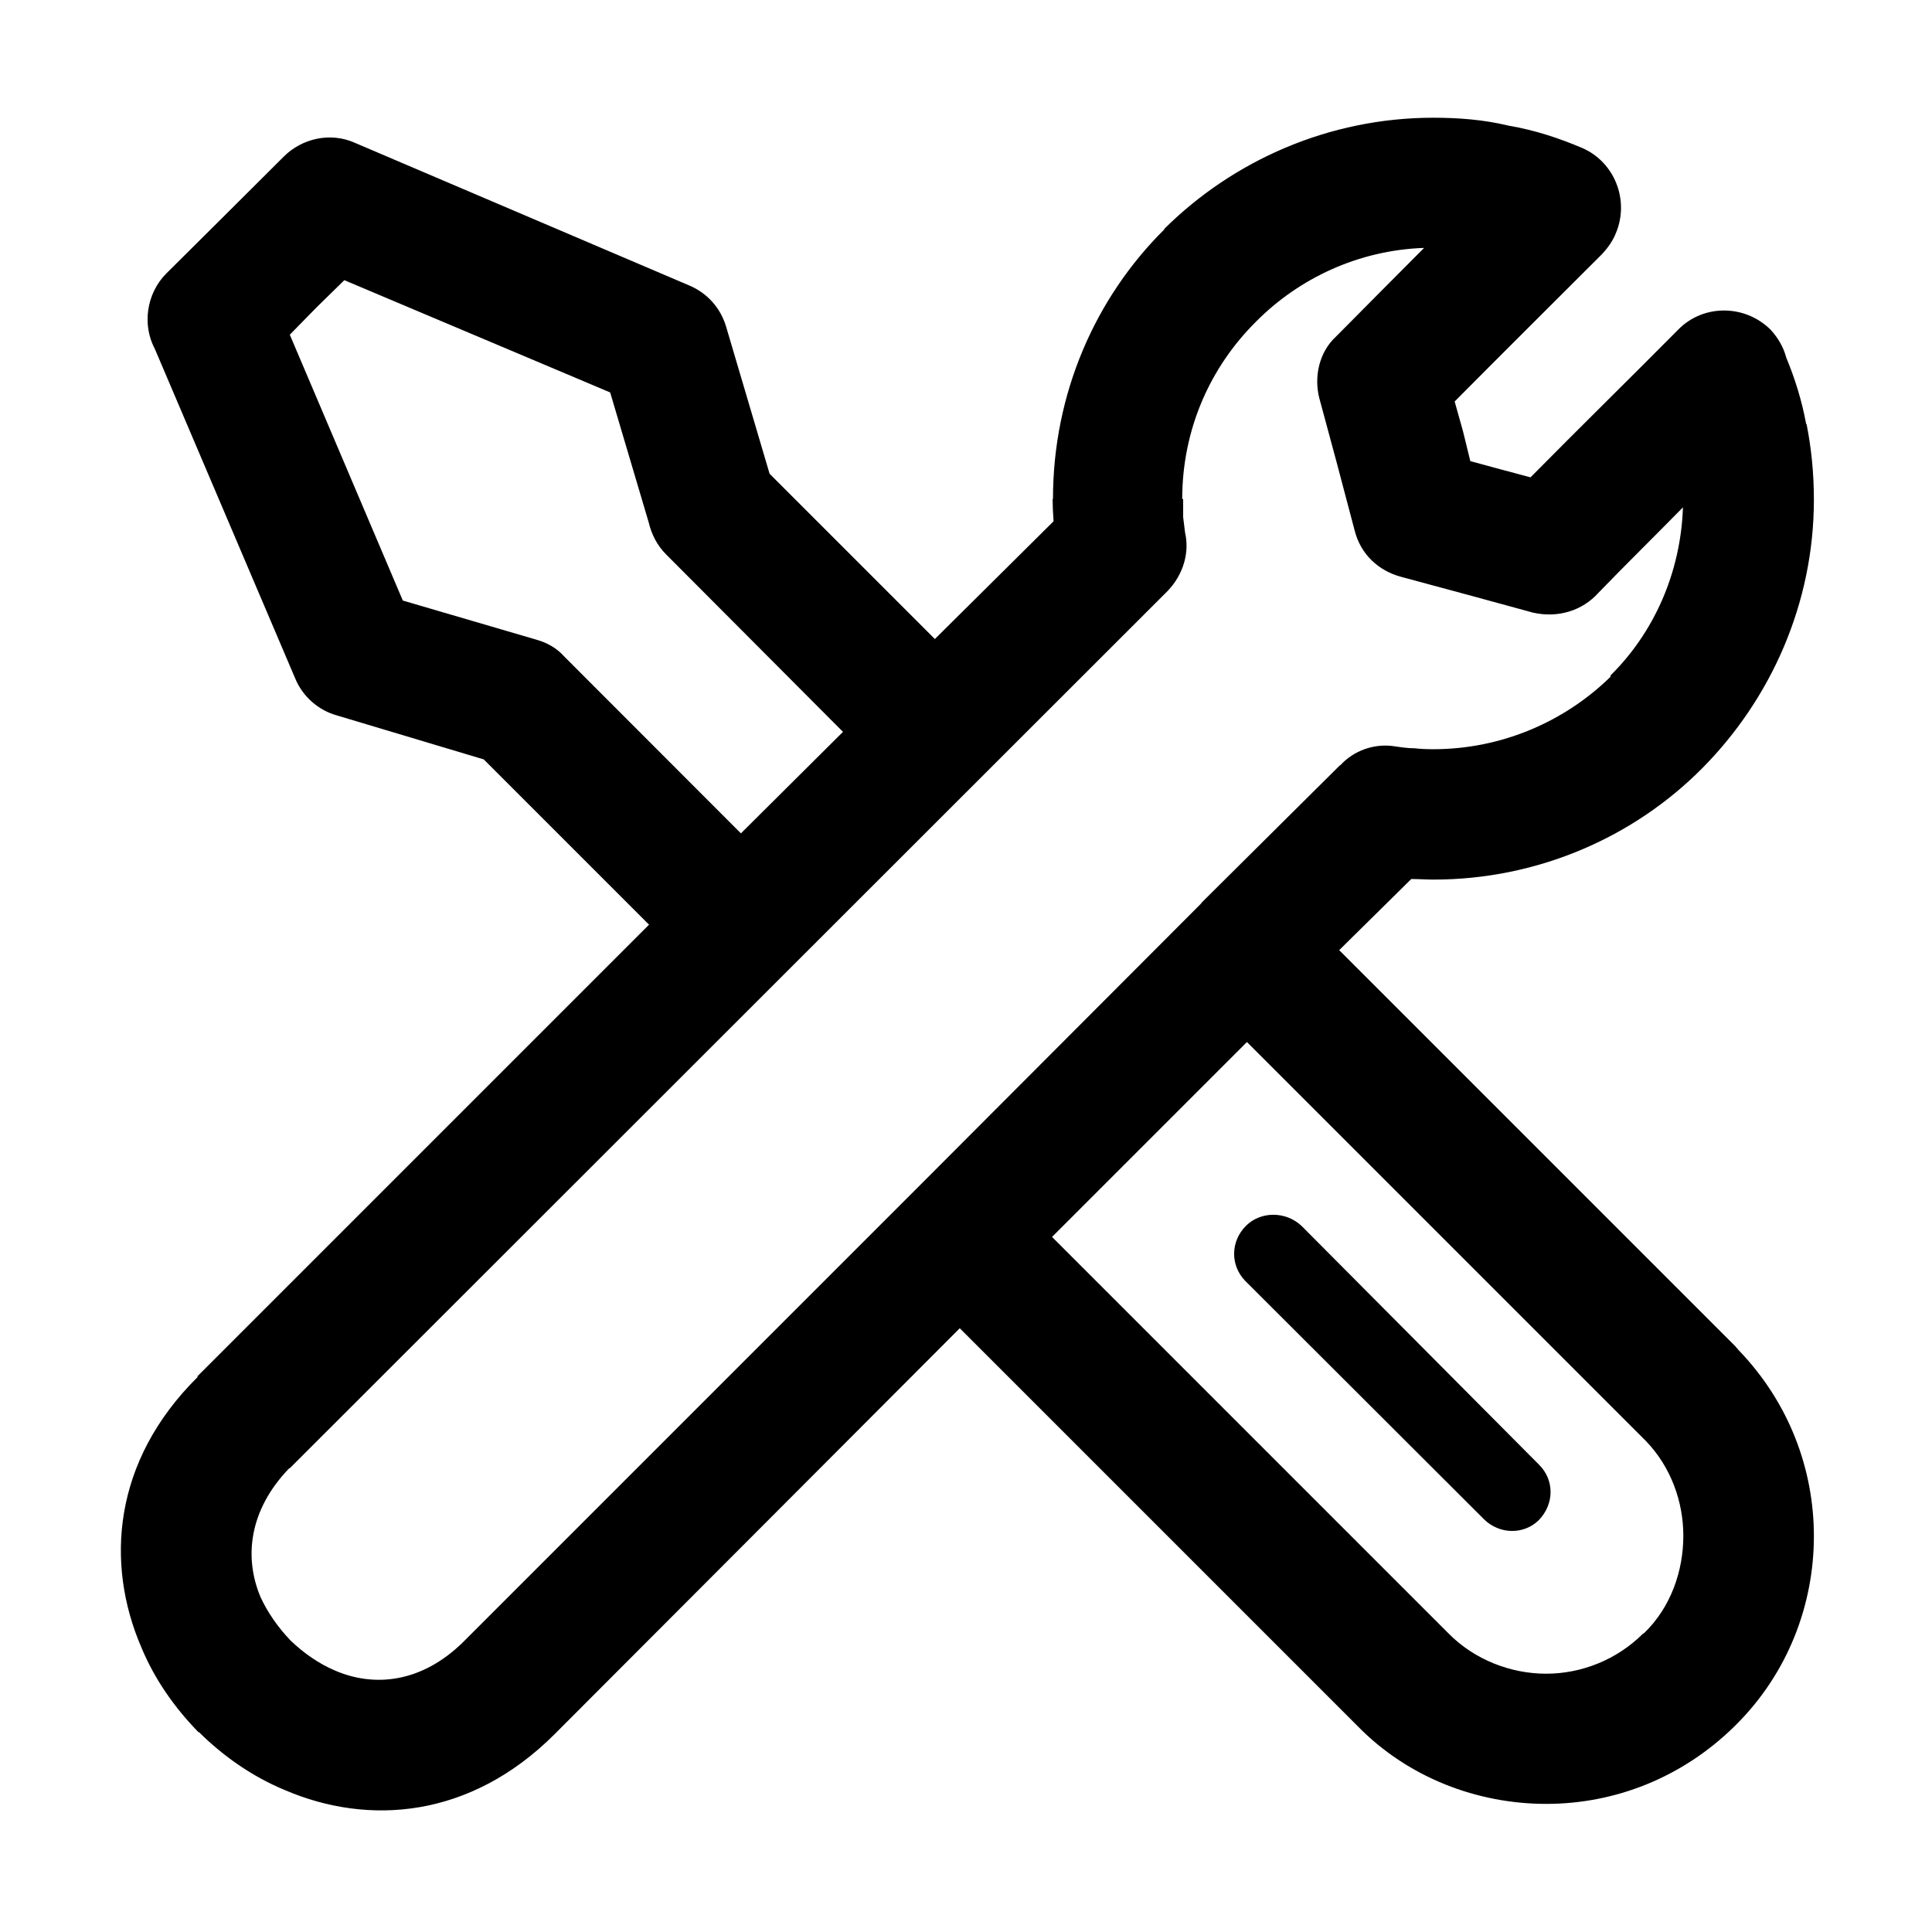
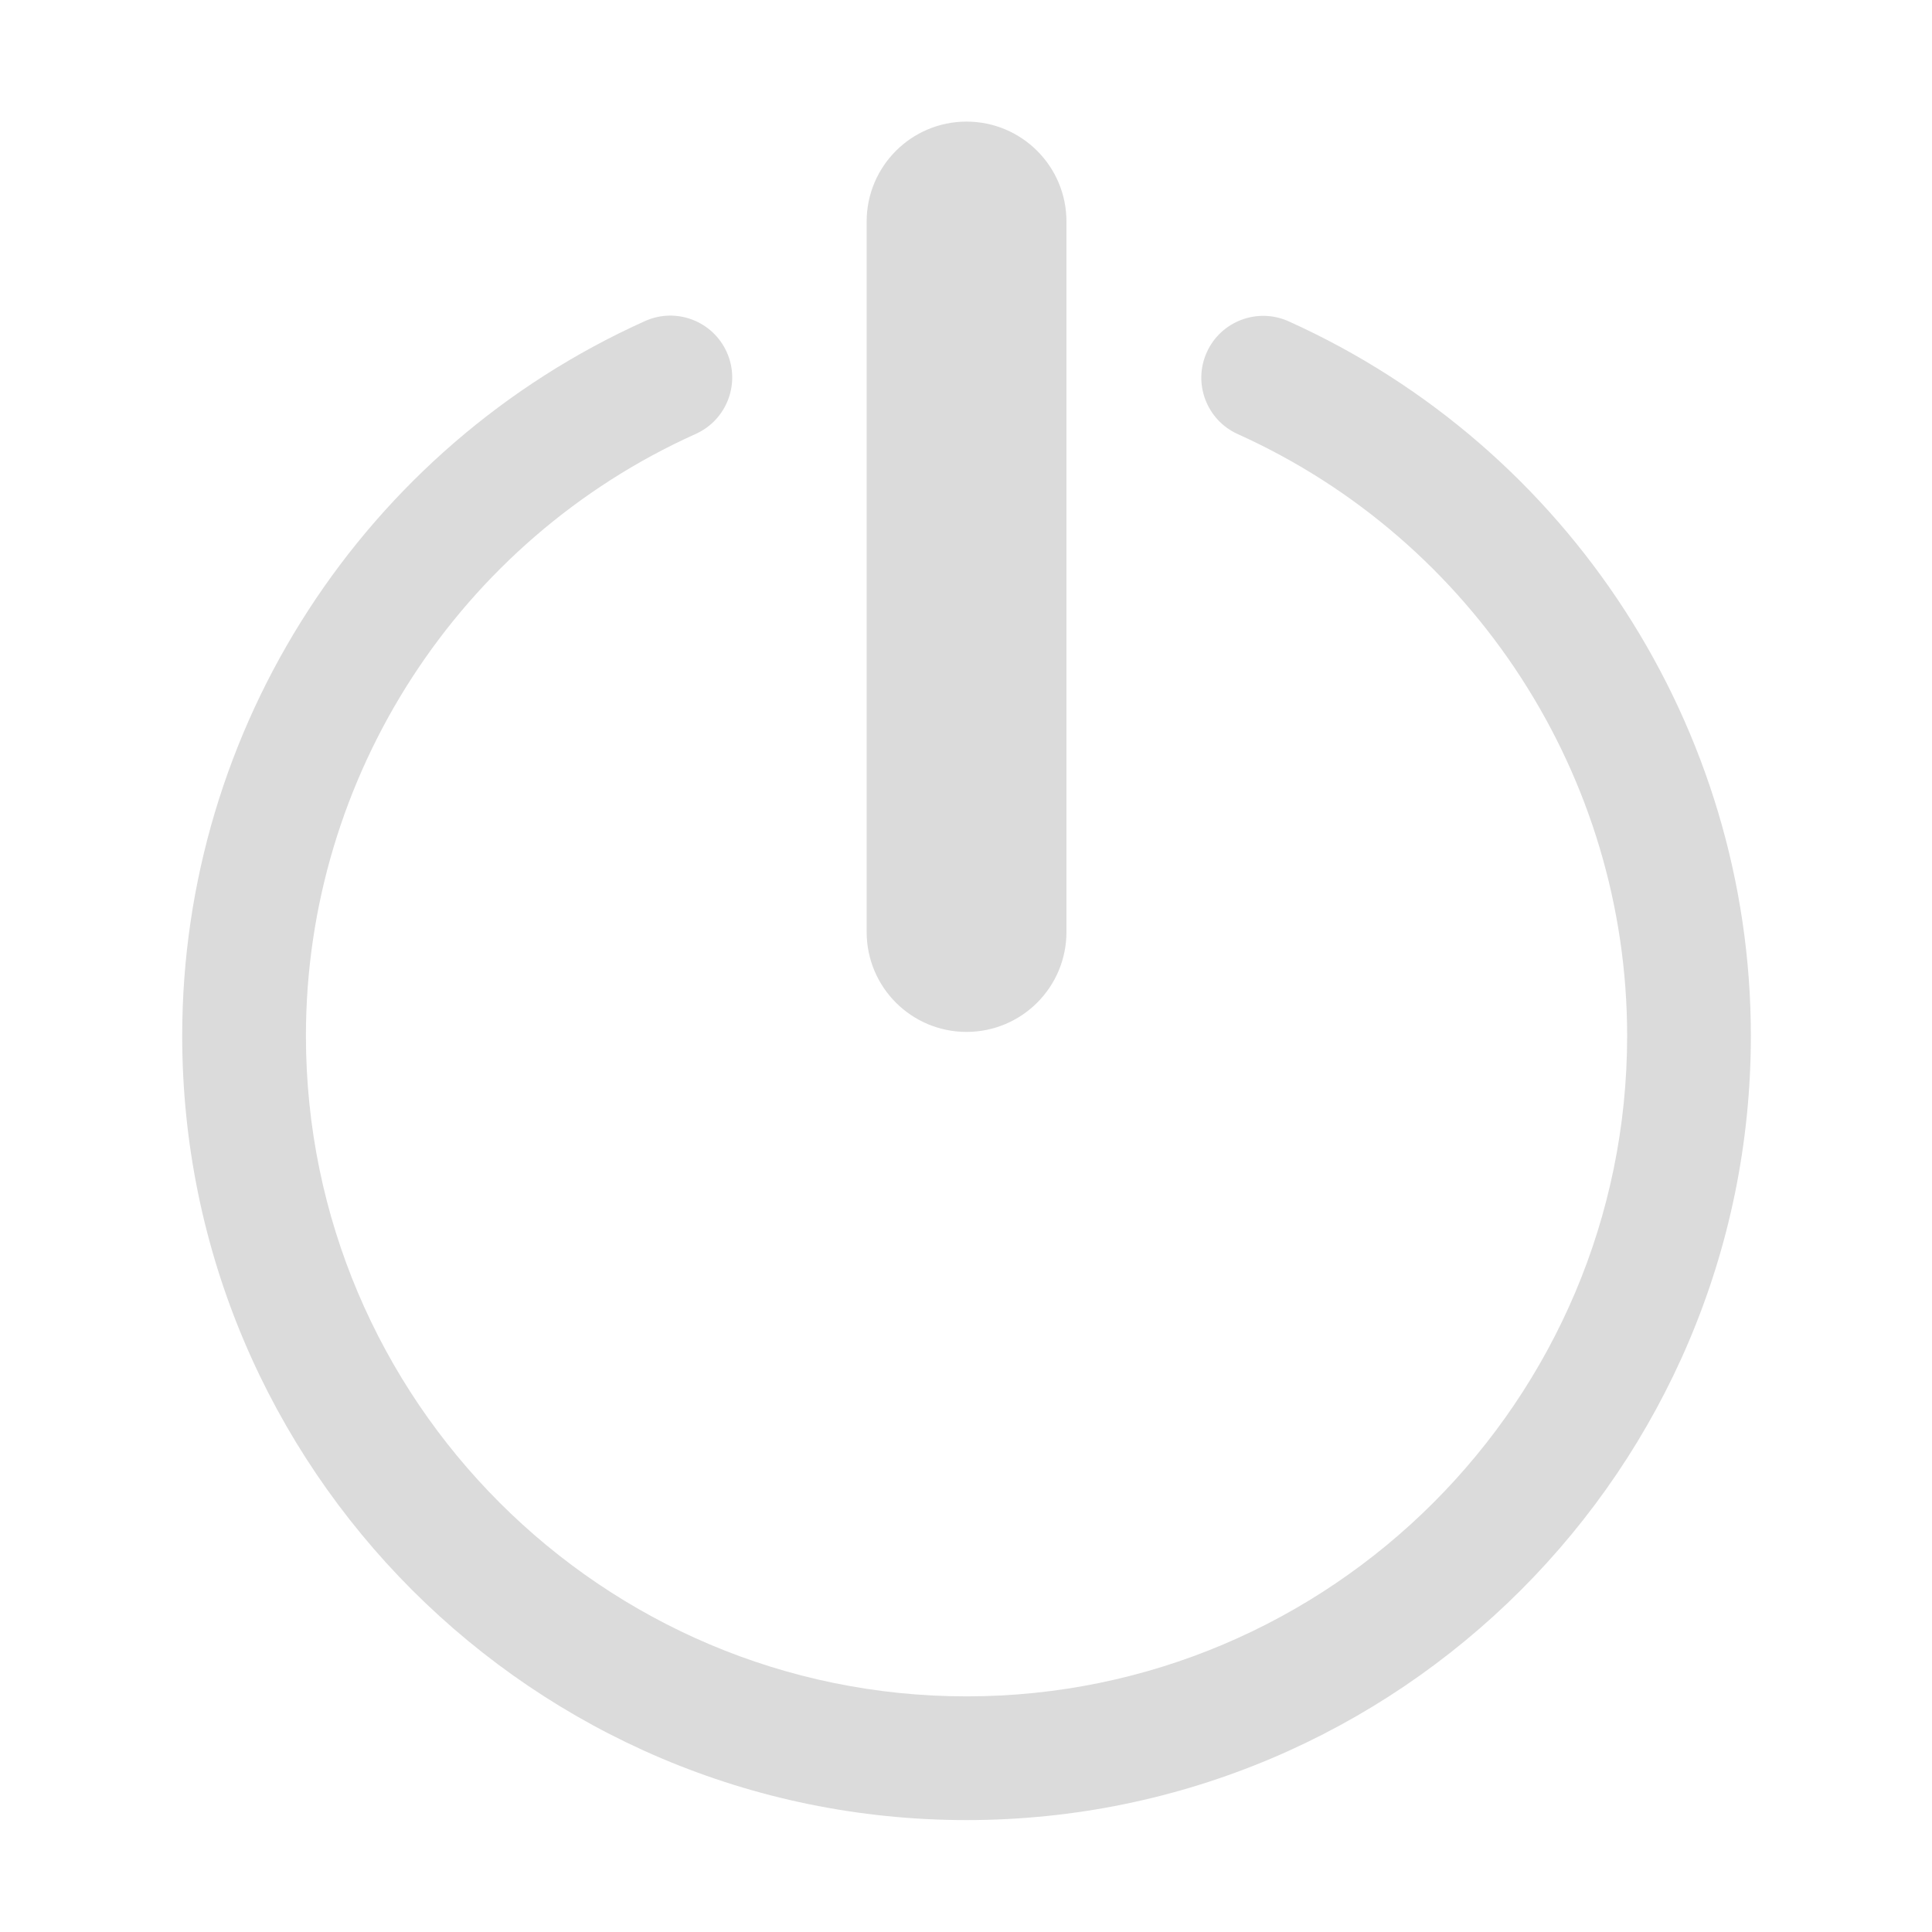
- <svg xmlns="http://www.w3.org/2000/svg" t="1588752394387" class="icon" viewBox="0 0 1024 1024" version="1.1" p-id="12012" width="200" height="200">
+ <svg xmlns="http://www.w3.org/2000/svg" t="1588905047953" class="icon" viewBox="0 0 1024 1024" version="1.1" p-id="12526" width="200" height="200">
  <defs>
    <style type="text/css" />
  </defs>
-   <path d="M815.8 776.4c8.1 8.1 8.1 20.8-0.3 29.4-7.8 7.6-20.6 7.6-28.9-0.5L659.9 678.8c-7.8-8.1-7.8-20.8 0.5-29.1 7.8-7.8 21-7.8 29.4 0l126 126.7z m-56.1-714c13.2 0 26.7 1 39.9 4.2 14 2.4 26.7 6.6 38.9 11.8 17.1 7.3 25.4 27.6 17.9 45.3-1.7 4.2-4.2 7.6-7.1 10.8-26.2 26.2-52.3 52.1-78.3 78.3l4.4 15.7 3.9 15.9 16.2 4.4 15.7 4.2c25.9-26.2 52.1-51.9 78.3-78.3 13.2-13.5 35.2-13.5 48.9 0 3.9 4.2 6.9 9.3 8.3 14.7 4.7 11.3 8.3 23 10.5 34.8v0.5h0.3c2.5 12.5 3.9 25.9 3.9 40.1 0 55.1-22.8 105.7-59.2 142.4-36.2 36.5-87.1 59-142.4 59-3.9 0-7.8-0.3-11.8-0.3l-38.2 37.7 210 210 1.7 2c26.7 27.7 39.9 63.1 39.9 98.6 0 36.2-13.7 72.7-41.6 100.3l-0.5 0.5c-27.9 27.4-63.6 41.1-99.8 41.1s-73.2-13.7-100.3-41.6L508.7 704 294 919.1c-44.8 44.8-98.9 48.7-143.2 29.6-17.1-7.1-32.5-17.9-45.3-30.6h-0.3c-12.7-13-23.3-28.1-30.3-45-19.1-44.3-15.2-98.6 29.8-143.2v-0.5L344 490.1l-87.6-87.6-77.8-23.3c-9.8-2.7-18.1-10-22-19.3L82.1 185c-6.8-12.7-4.6-29.4 6.1-40.1l31.3-31.1L150.4 83c9.5-9.5 24.5-13.2 37.7-7.3l177.2 75.6c9.3 3.9 16.6 11.7 19.6 22l23 77.8 87.6 87.6 62.9-62.4c-0.3-4.4-0.5-8.6-0.5-11.8h0.2c0-56 22.5-106.7 59-142.9v-0.3c36.4-36.1 87.1-58.9 142.6-58.9z m-98.8 489.9L557.6 655.6l210 210c13.9 14.2 33.3 21.5 51.9 21.5s37.4-7.3 51.4-21.3l0.5-0.2c14.2-13.7 20.8-33 20.8-51.6 0-18.1-6.6-36.5-19.8-50.2l-1.5-1.5-210-210zM392.7 441.7l54.1-53.8-93.7-94c-4.9-4.9-7.8-10.8-9.3-17.1L323.4 208l-140.9-59.5-14.5 14.2-14.4 14.7 59.9 140.9 71 20.8c5.9 1.7 10.8 4.6 14.7 9l93.5 93.6z m362.1-310.3c-34.8 1.2-66.3 16.1-89.1 39.1-24.2 24-39.1 57-39.1 94h0.5v9.6l1 8.1c2.5 10.8-1 22.5-9.3 31.1L153.6 778.2h-0.3c-21.5 22.3-24 47.5-15.2 68.3 3.7 8.1 9.3 16.1 15.9 23 7.1 6.8 14.9 12.2 23.5 15.9 20.8 9 45.8 6.6 67.8-14.9l238.3-238.3 1-1 151.7-152 1-1.2 72.9-72.4h0.2c7.1-7.8 18.1-11.8 29.1-10 3.4 0.5 6.6 1 10.3 1 2.4 0.3 5.9 0.5 9.8 0.5 36.7 0 70-14.9 94-38.4v-0.7c22.8-22.5 37.2-54.1 38.4-89.1-14.9 15.2-29.8 29.8-44.8 45.3-8.5 9.5-21.5 13.5-34.7 10.5l-34.8-9.5-35.2-9.5c-11.8-3.2-21.3-11.8-24.5-24.5l-9.3-35.2-9.5-35.2c-2.7-10.8-0.3-24 9-32.5 15.6-15.8 31-31.2 46.6-46.9z" p-id="12013" />
+   <path d="M512.283 964.685c-229.223 0-415.712-186.489-415.712-415.712 0-163.072 96.27-311.757 245.275-378.794 16.511-7.439 35.904-0.075 43.354 16.458 7.428 16.511 0.064 35.915-16.458 43.354-125.503 56.46-206.597 181.665-206.597 318.983 0 193.063 157.074 350.137 350.137 350.137s350.137-157.074 350.137-350.137c0-137.201-81.008-262.374-206.372-318.887-16.511-7.45-23.865-26.864-16.426-43.364 7.45-16.522 26.875-23.833 43.364-16.426 148.835 67.09 245.009 215.733 245.009 378.677 0.002 229.222-186.487 415.711-415.711 415.711z" p-id="12527" fill="#dbdbdb" />
+   <path d="M565.242 493.987c0 29.244-23.714 52.947-52.958 52.947s-52.938-23.703-52.938-52.947V117.4c0-29.242 23.694-52.947 52.938-52.947 29.244 0 52.958 23.705 52.958 52.947v376.587z" p-id="12528" fill="#dbdbdb" />
</svg>
